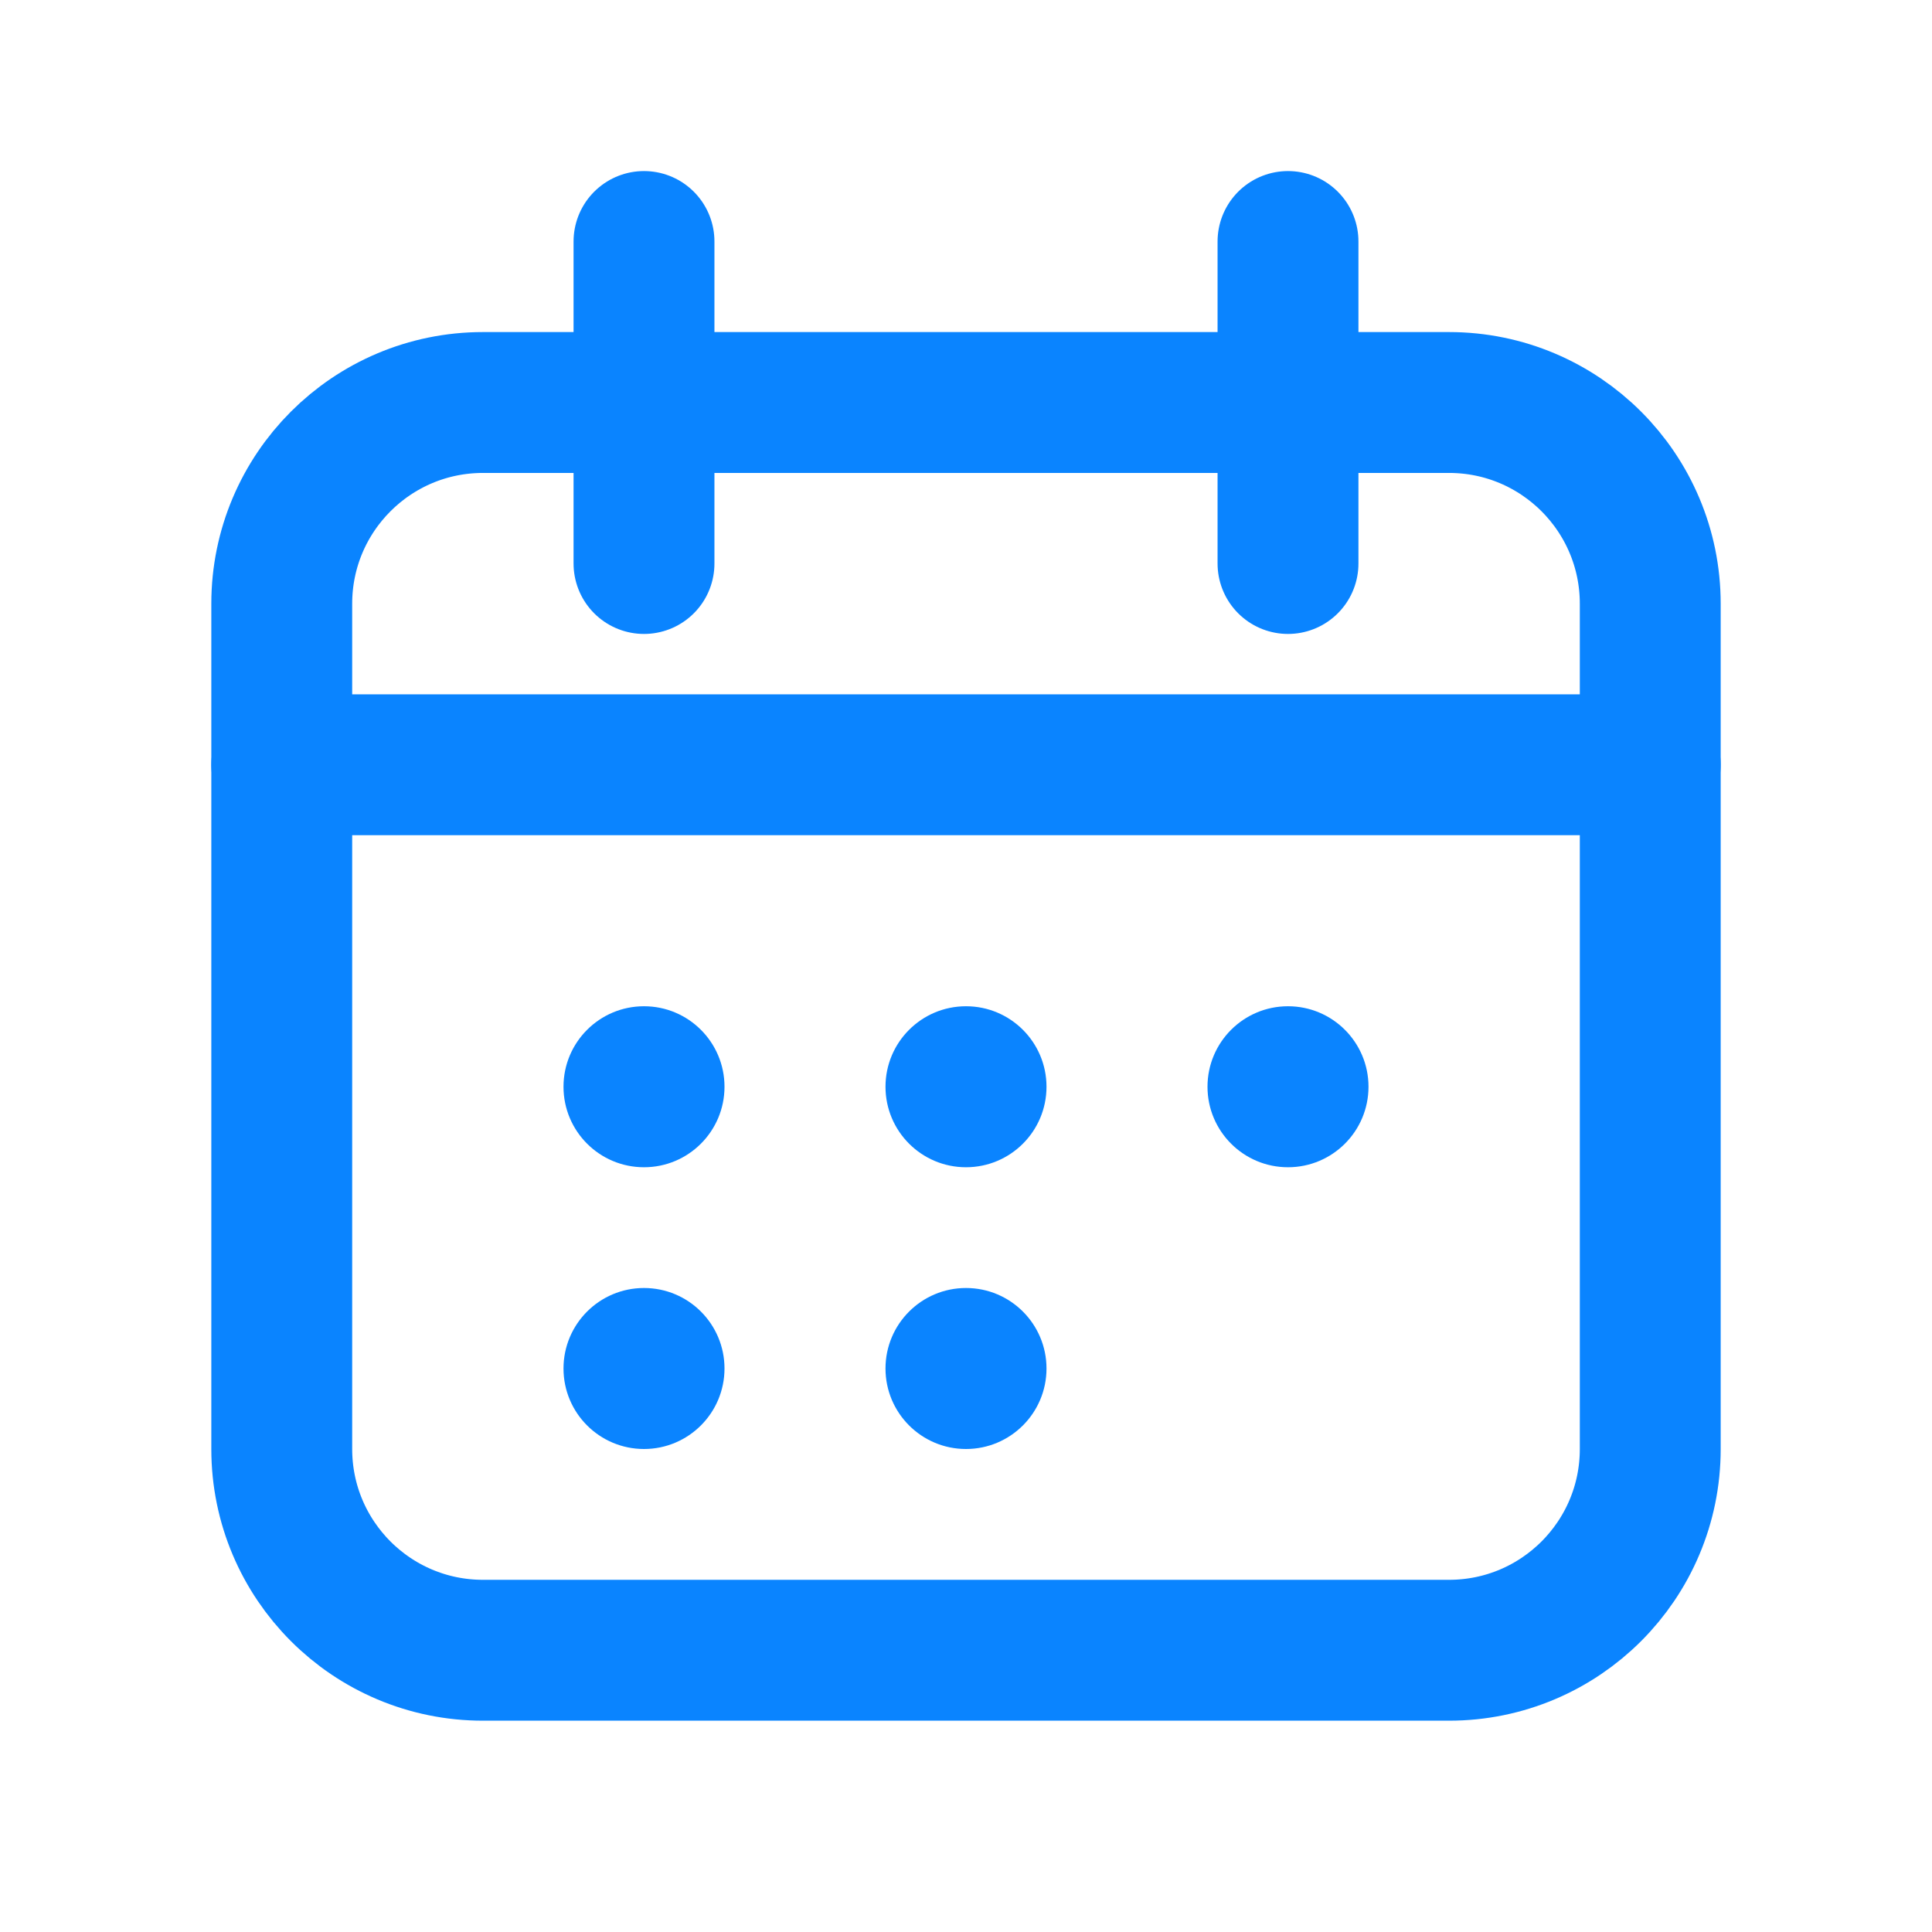
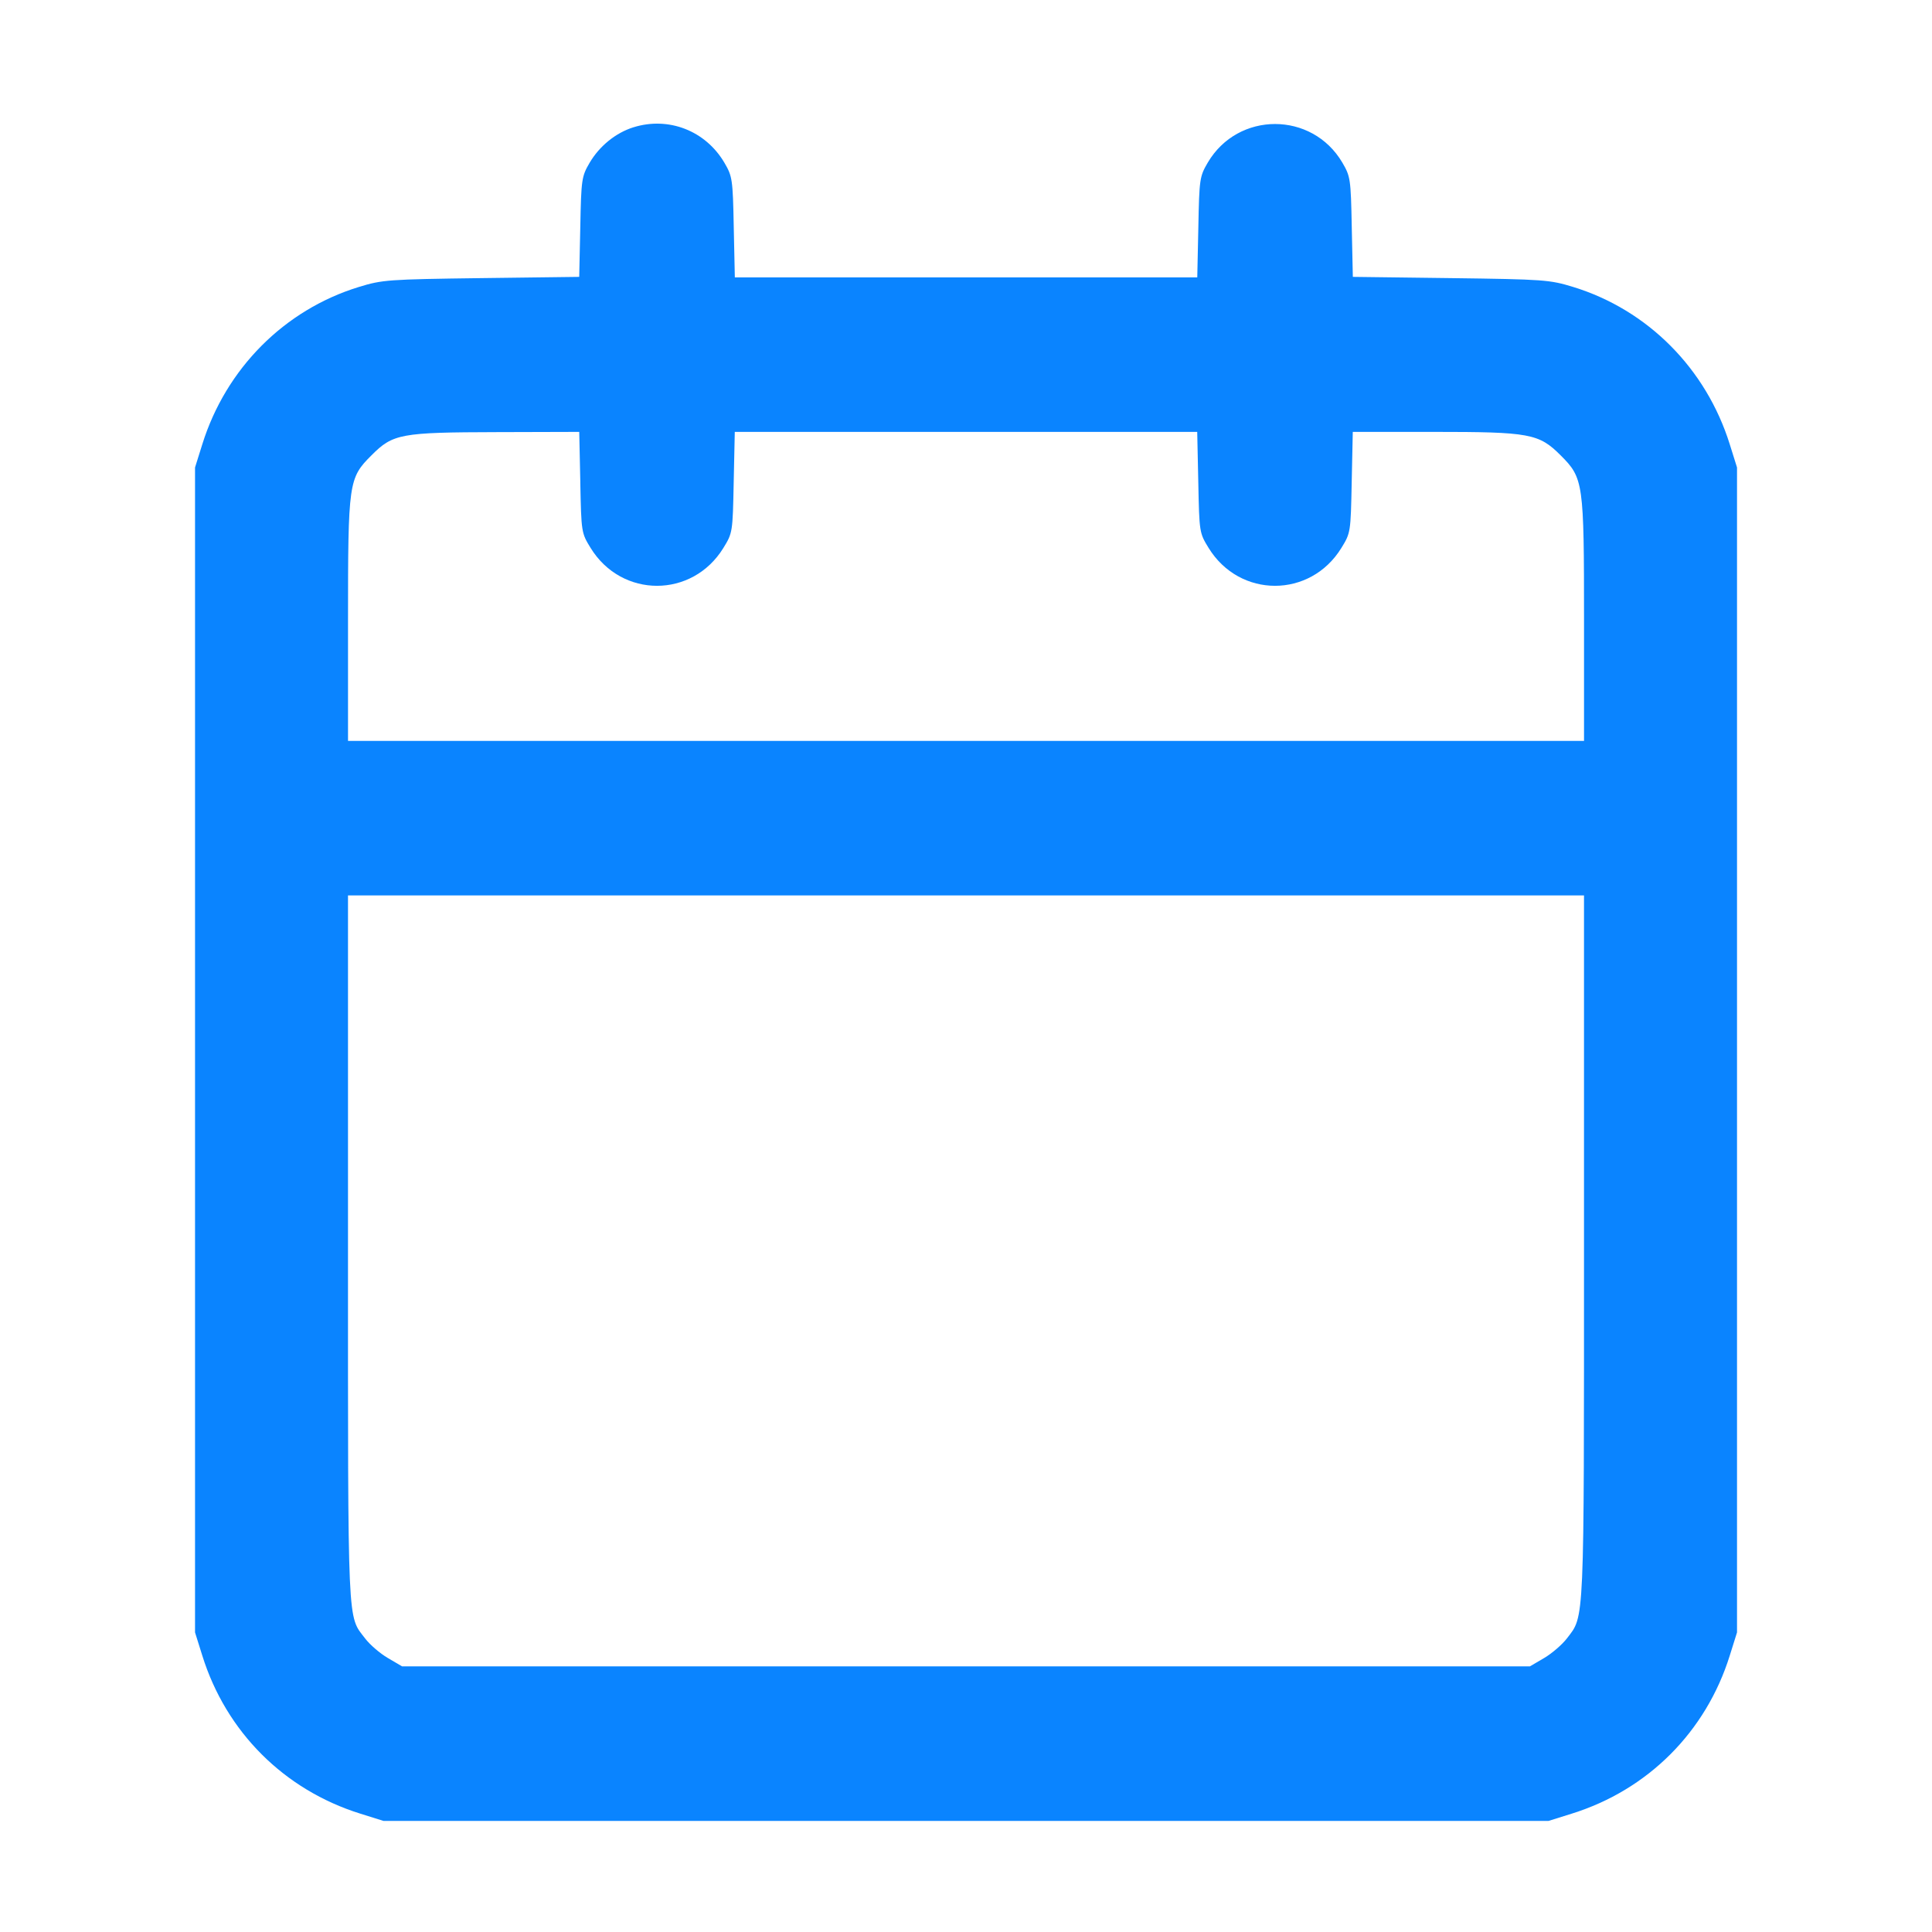
- <svg xmlns="http://www.w3.org/2000/svg" width="48" height="48" viewBox="0 0 24 24" fill="none" stroke="#0a84ff" stroke-width="1.75" stroke-linecap="round" stroke-linejoin="round">
-   <rect x="3.5" y="5" width="17" height="15.5" rx="2.5" />
-   <path d="M3.5 9.5h17M8 3v4M16 3v4" />
-   <circle cx="8" cy="13.5" r="1" fill="#0a84ff" stroke="none" />
-   <circle cx="12" cy="13.5" r="1" fill="#0a84ff" stroke="none" />
-   <circle cx="16" cy="13.5" r="1" fill="#0a84ff" stroke="none" />
-   <circle cx="8" cy="17" r="1" fill="#0a84ff" stroke="none" />
-   <circle cx="12" cy="17" r="1" fill="#0a84ff" stroke="none" />
+ <svg xmlns="http://www.w3.org/2000/svg" width="48" height="48" viewBox="1413.134 623.822 73.422 73.422" fill="#0a84ff">
+   <path d="M1437.207,628.659c-0.672,0.211 -1.289,0.71 -1.665,1.348c-0.302,0.517 -0.32,0.622 -0.355,2.44l-0.041,1.897l-3.717,0.047c-3.549,0.047 -3.764,0.062 -4.662,0.338c-2.827,0.869 -5.047,3.1 -5.945,5.977l-0.276,0.881v22.136v22.136l0.276,0.881c0.904,2.898 3.109,5.102 6.007,6.007l0.881,0.276h22.136h22.136l0.881,-0.276c2.898,-0.904 5.102,-3.109 6.007,-6.007l0.276,-0.881v-22.136v-22.136l-0.276,-0.881c-0.898,-2.877 -3.118,-5.108 -5.945,-5.977c-0.898,-0.276 -1.113,-0.291 -4.662,-0.338l-3.717,-0.047l-0.041,-1.897c-0.035,-1.823 -0.05,-1.92 -0.358,-2.446c-1.151,-1.955 -3.963,-1.955 -5.114,0c-0.308,0.526 -0.323,0.622 -0.358,2.454l-0.041,1.908h-8.787h-8.787l-0.041,-1.908c-0.035,-1.826 -0.053,-1.932 -0.355,-2.448c-0.716,-1.218 -2.12,-1.764 -3.455,-1.348M1435.187,642.152c0.038,1.899 0.041,1.923 0.393,2.495c1.18,1.917 3.864,1.917 5.044,0c0.352,-0.572 0.355,-0.596 0.393,-2.495l0.041,-1.917h8.787h8.787l0.041,1.917c0.038,1.899 0.041,1.923 0.393,2.495c1.18,1.917 3.864,1.917 5.044,0c0.352,-0.572 0.355,-0.596 0.393,-2.495l0.041,-1.917h3.08c3.643,0 3.993,0.065 4.818,0.89c0.869,0.869 0.89,1.019 0.89,6.294v4.559h-23.486h-23.486v-4.559c0,-5.279 0.021,-5.425 0.892,-6.294c0.816,-0.819 1.107,-0.872 4.765,-0.881l3.13,-0.009l0.041,1.917M1473.331,671.219c0,14.512 0.023,13.986 -0.649,14.867c-0.179,0.235 -0.57,0.572 -0.866,0.746l-0.54,0.317h-21.431h-21.431l-0.54,-0.317c-0.297,-0.173 -0.681,-0.505 -0.854,-0.731c-0.693,-0.907 -0.661,-0.194 -0.661,-14.82v-13.431h23.486h23.486v13.37" />
</svg>
